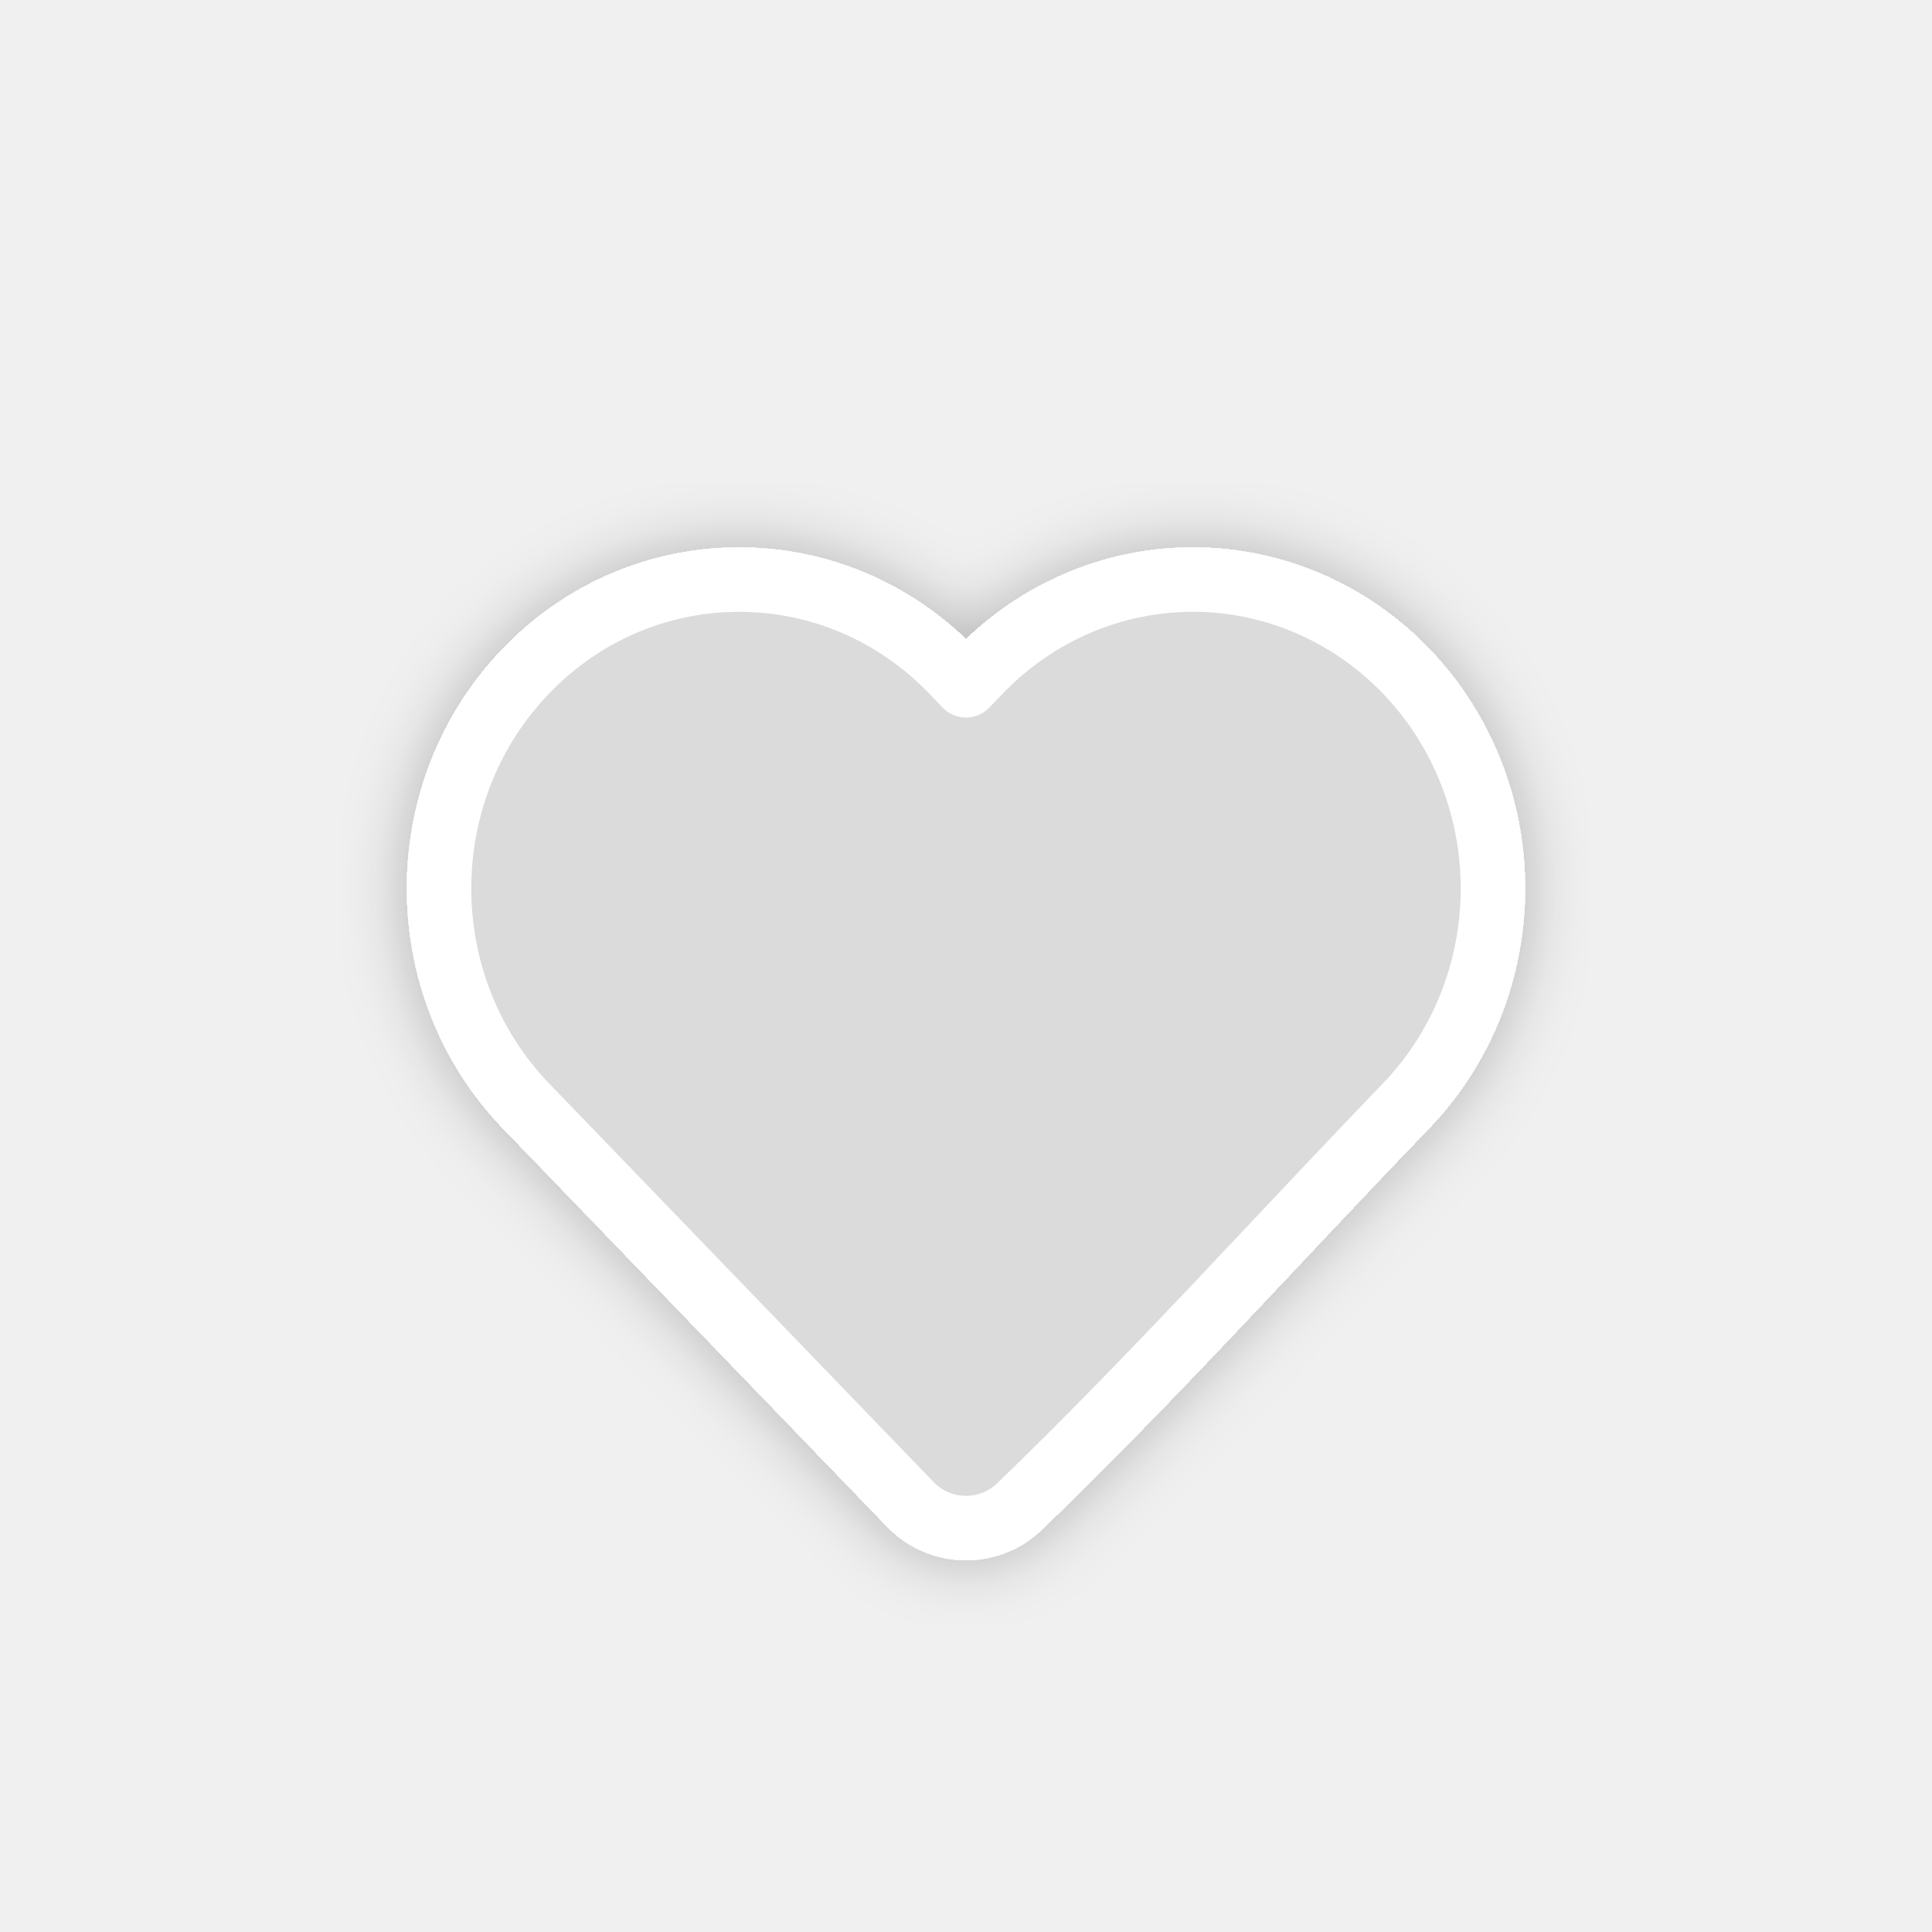
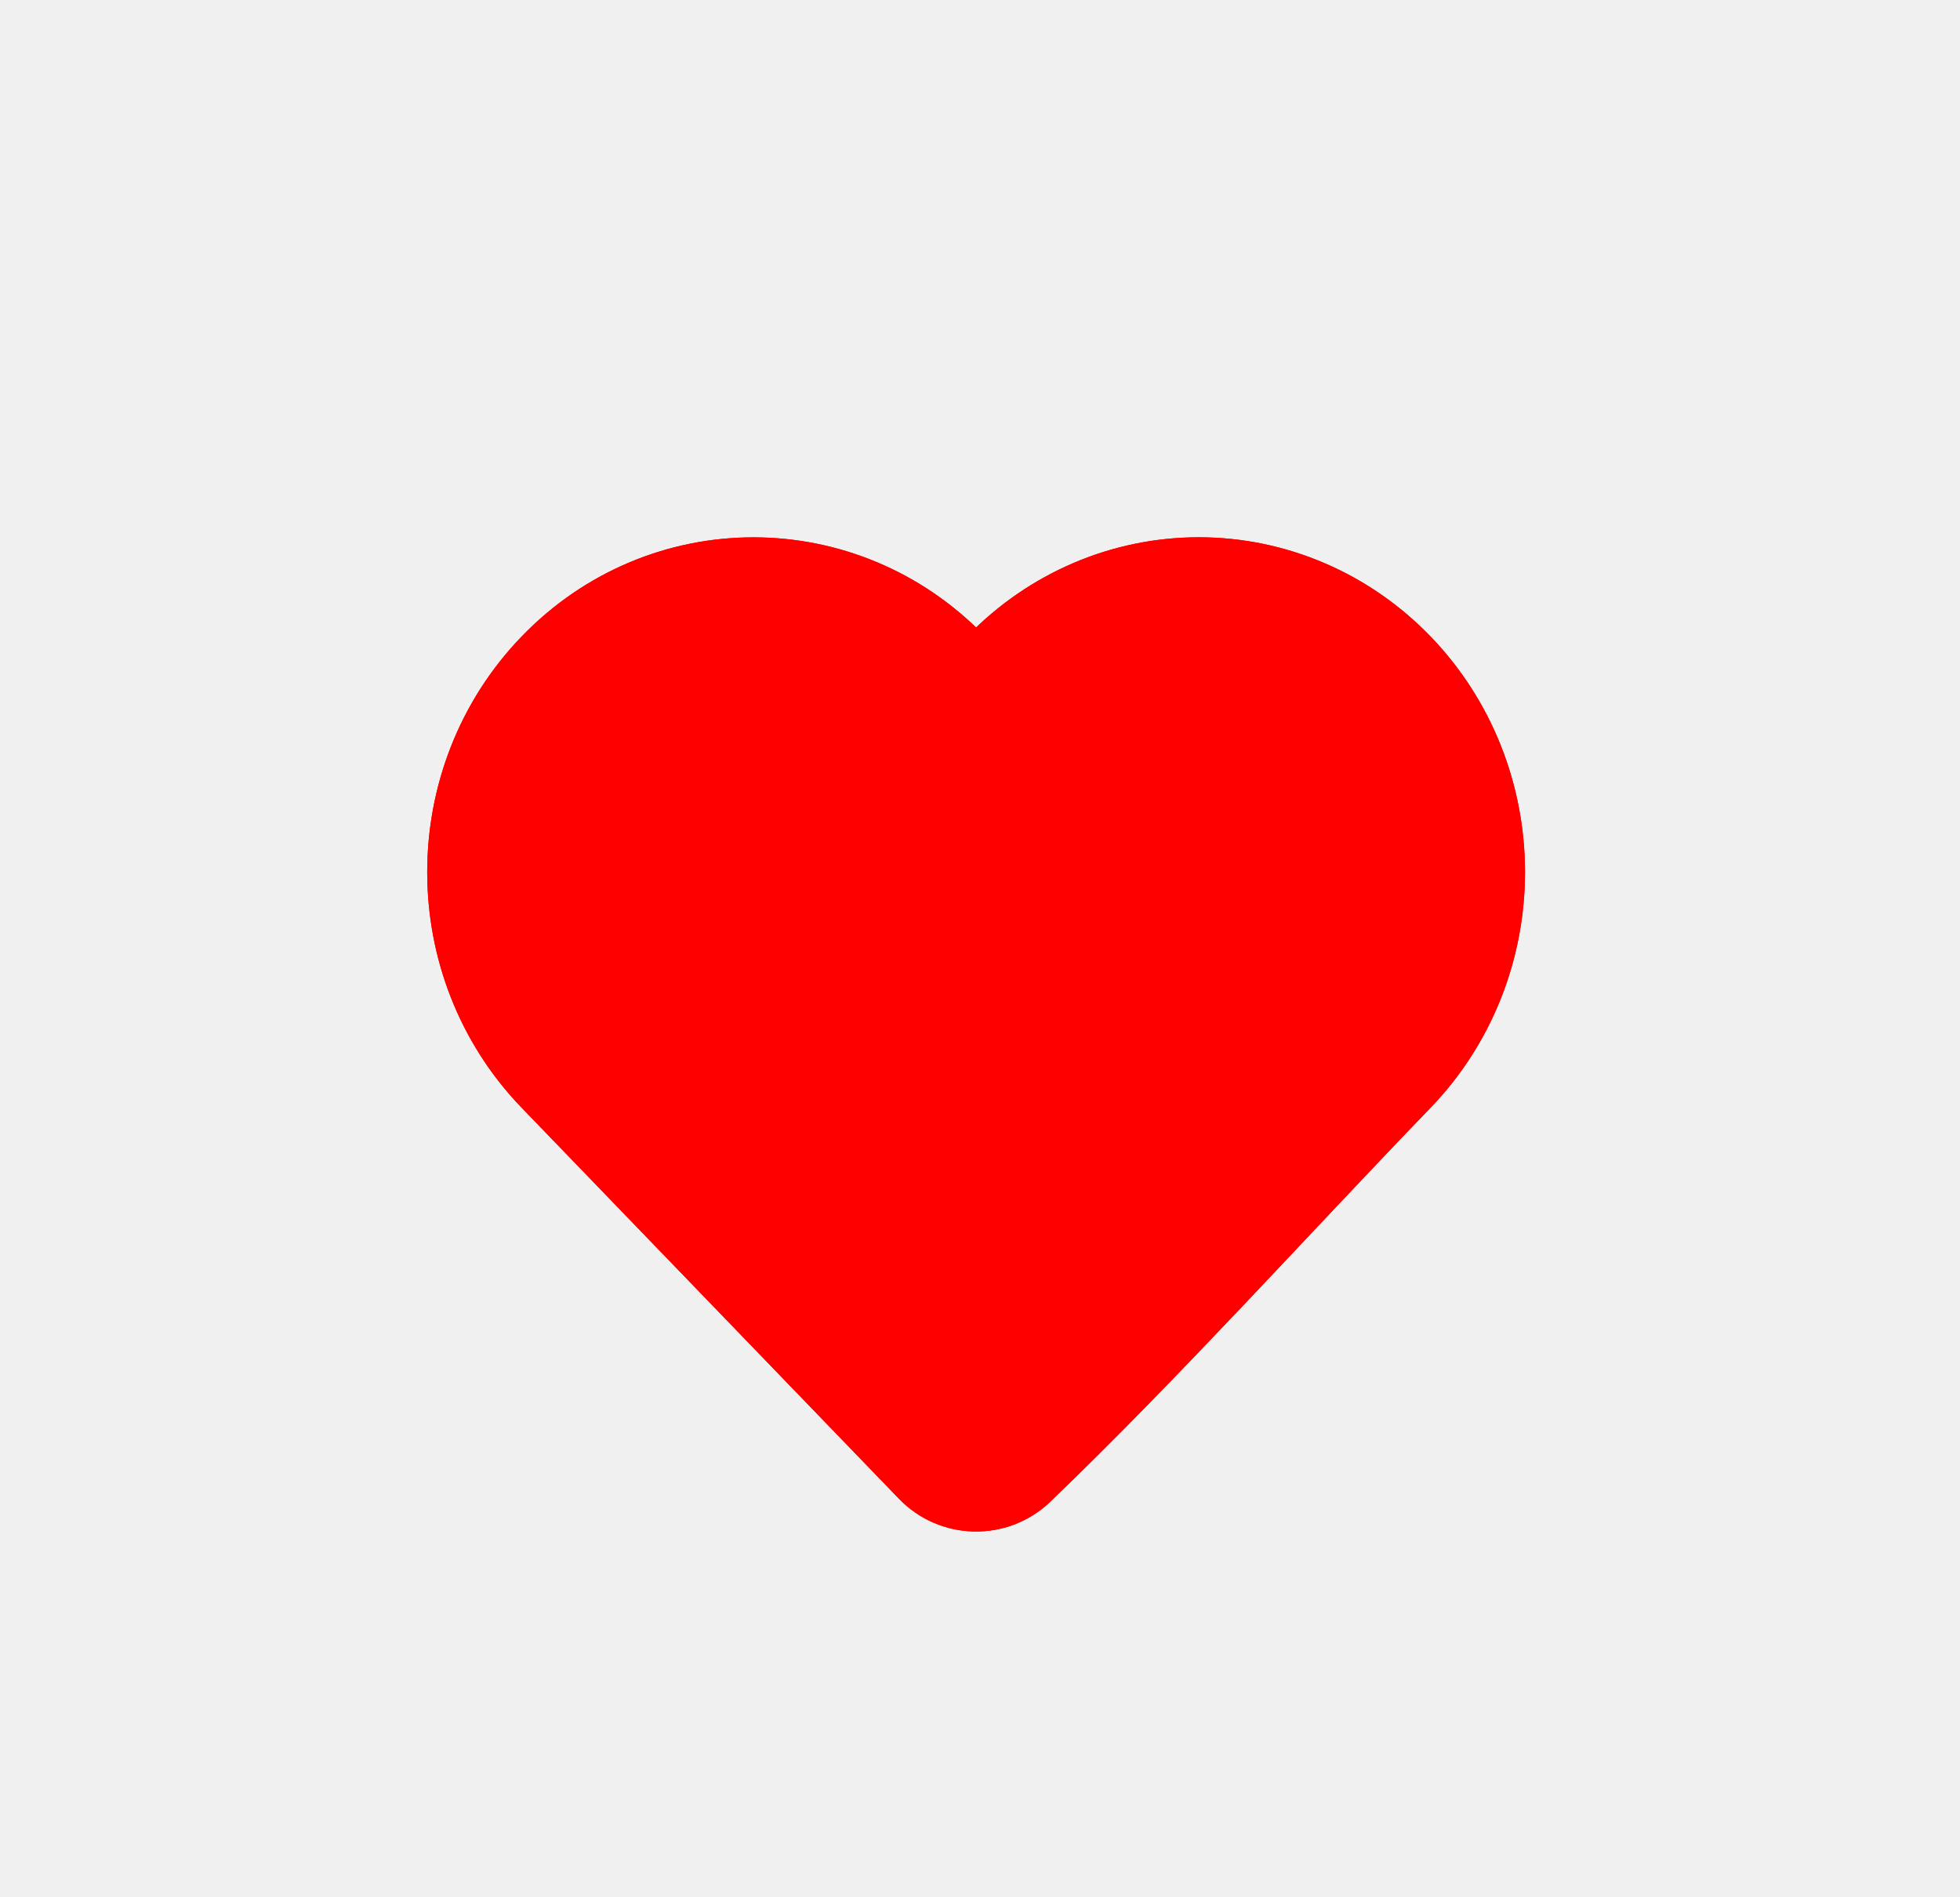
- <svg xmlns="http://www.w3.org/2000/svg" width="30" height="30" viewBox="0 0 30 30" fill="none">
+ <svg xmlns="http://www.w3.org/2000/svg" width="31" height="30" viewBox="0 0 31 30">
  <g id="Group 34982">
-     <g id="Vector" filter="url(#filter0_d_645_1383)">
-       <path d="M23.182 13.796C23.182 15.062 22.696 16.277 21.829 17.176C19.831 19.246 17.894 21.405 15.823 23.4C15.348 23.85 14.595 23.834 14.14 23.363L8.171 17.176C6.367 15.306 6.367 12.287 8.171 10.417C9.993 8.528 12.961 8.528 14.783 10.417L15 10.642L15.217 10.417C16.09 9.511 17.28 9 18.523 9C19.765 9 20.955 9.511 21.829 10.417C22.696 11.316 23.182 12.531 23.182 13.796Z" fill="#DBDBDB" />
-       <path d="M23.182 13.796C23.182 15.062 22.696 16.277 21.829 17.176C19.831 19.246 17.894 21.405 15.823 23.4C15.348 23.85 14.595 23.834 14.14 23.363L8.171 17.176C6.367 15.306 6.367 12.287 8.171 10.417C9.993 8.528 12.961 8.528 14.783 10.417L15 10.642L15.217 10.417C16.09 9.511 17.28 9 18.523 9C19.765 9 20.955 9.511 21.829 10.417C22.696 11.316 23.182 12.531 23.182 13.796Z" stroke="white" stroke-linejoin="round" />
-     </g>
+     <path d="M23.62 13.796C23.62 15.061 23.135 16.276 22.267 17.175C20.27 19.245 18.333 21.404 16.261 23.399C15.786 23.85 15.033 23.833 14.579 23.362L8.61 17.175C6.806 15.305 6.806 12.286 8.61 10.416C10.432 8.528 13.4 8.528 15.222 10.416L15.438 10.641L15.655 10.416C16.529 9.51 17.718 8.999 18.961 8.999C20.204 8.999 21.393 9.51 22.267 10.416C23.135 11.315 23.62 12.53 23.62 13.796Z" stroke="#FF0000" fill="#ff0000" />
+     <path d="M23.62 13.796C23.62 15.061 23.135 16.276 22.267 17.175C20.27 19.245 18.333 21.404 16.261 23.399C15.786 23.85 15.033 23.833 14.579 23.362L8.61 17.175C6.806 15.305 6.806 12.286 8.61 10.416C10.432 8.528 13.4 8.528 15.222 10.416L15.438 10.641L15.655 10.416C16.529 9.51 17.718 8.999 18.961 8.999C20.204 8.999 21.393 9.51 22.267 10.416C23.135 11.315 23.62 12.53 23.62 13.796Z" stroke="#ff0000" fill="#ff0000" />
  </g>
-   <defs>
-     <filter id="filter0_d_645_1383" x="5.318" y="7.5" width="19.364" height="17.727" filterUnits="userSpaceOnUse" color-interpolation-filters="sRGB">
-       <feFlood flood-opacity="0" result="BackgroundImageFix" />
-       <feColorMatrix in="SourceAlpha" type="matrix" values="0 0 0 0 0 0 0 0 0 0 0 0 0 0 0 0 0 0 127 0" result="hardAlpha" />
-       <feOffset />
-       <feGaussianBlur stdDeviation="0.5" />
-       <feComposite in2="hardAlpha" operator="out" />
-       <feColorMatrix type="matrix" values="0 0 0 0 0 0 0 0 0 0 0 0 0 0 0 0 0 0 0.25 0" />
-       <feBlend mode="normal" in2="BackgroundImageFix" result="effect1_dropShadow_645_1383" />
-       <feBlend mode="normal" in="SourceGraphic" in2="effect1_dropShadow_645_1383" result="shape" />
-     </filter>
-   </defs>
</svg>
